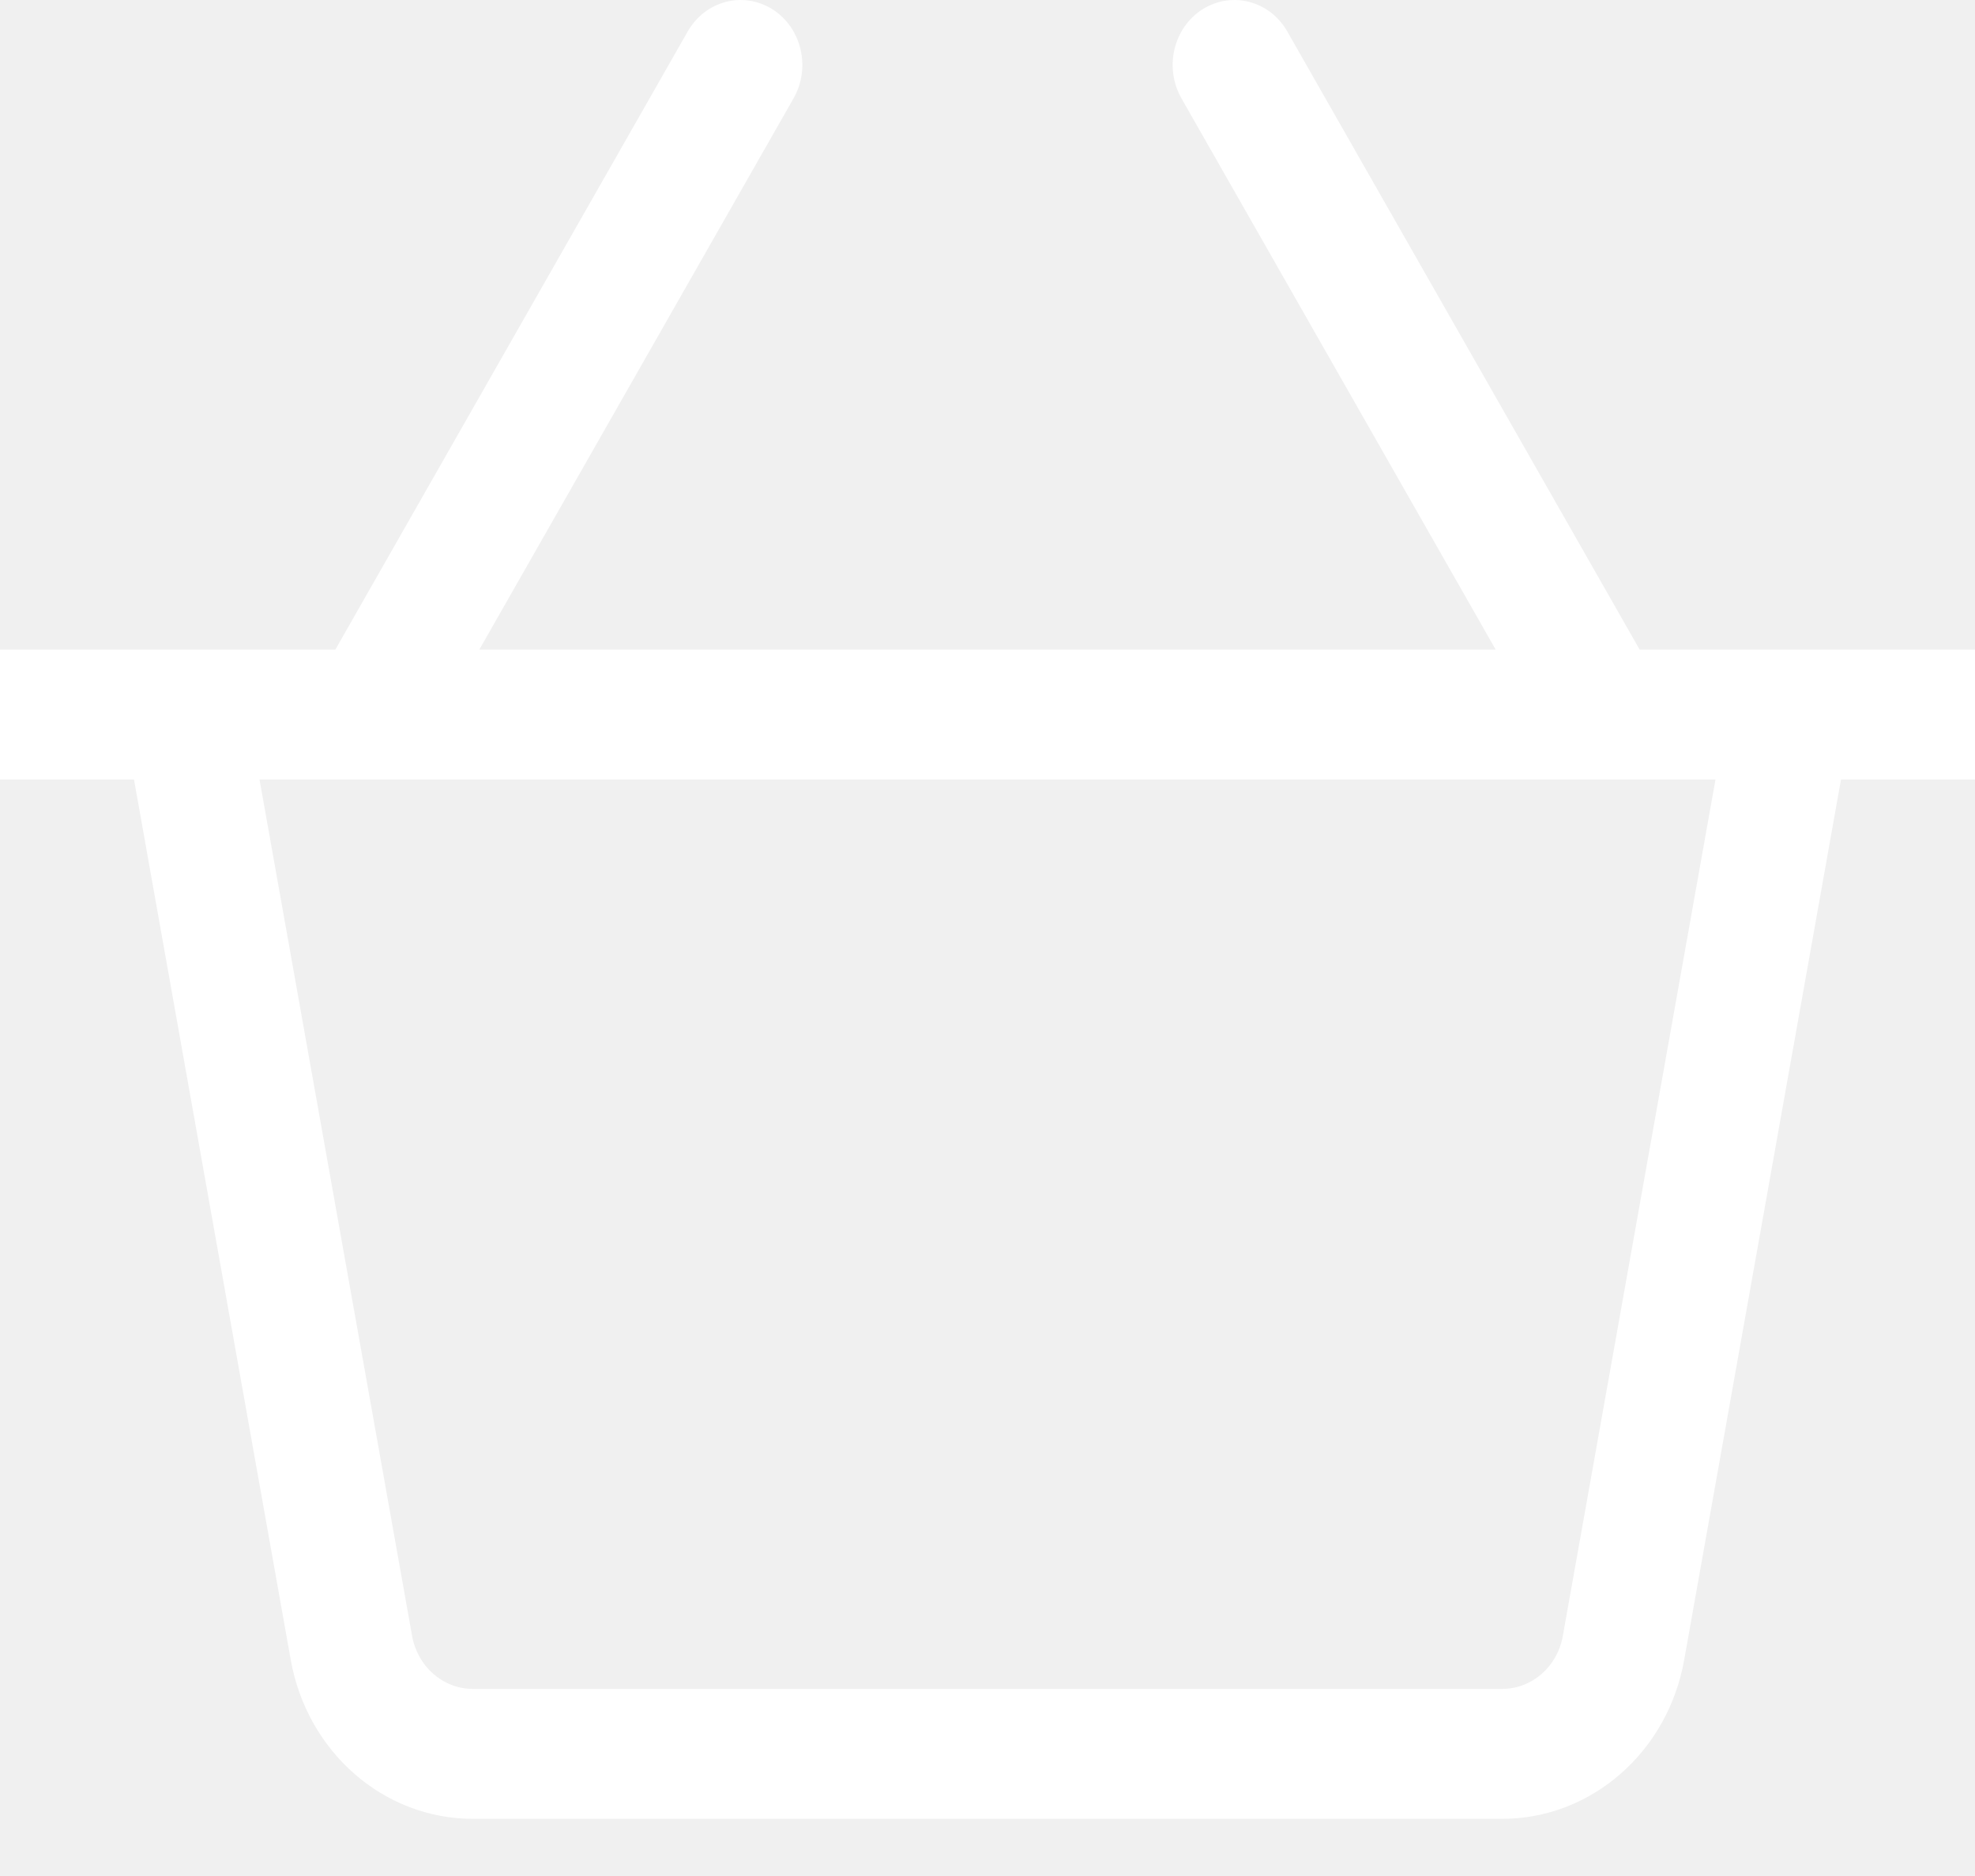
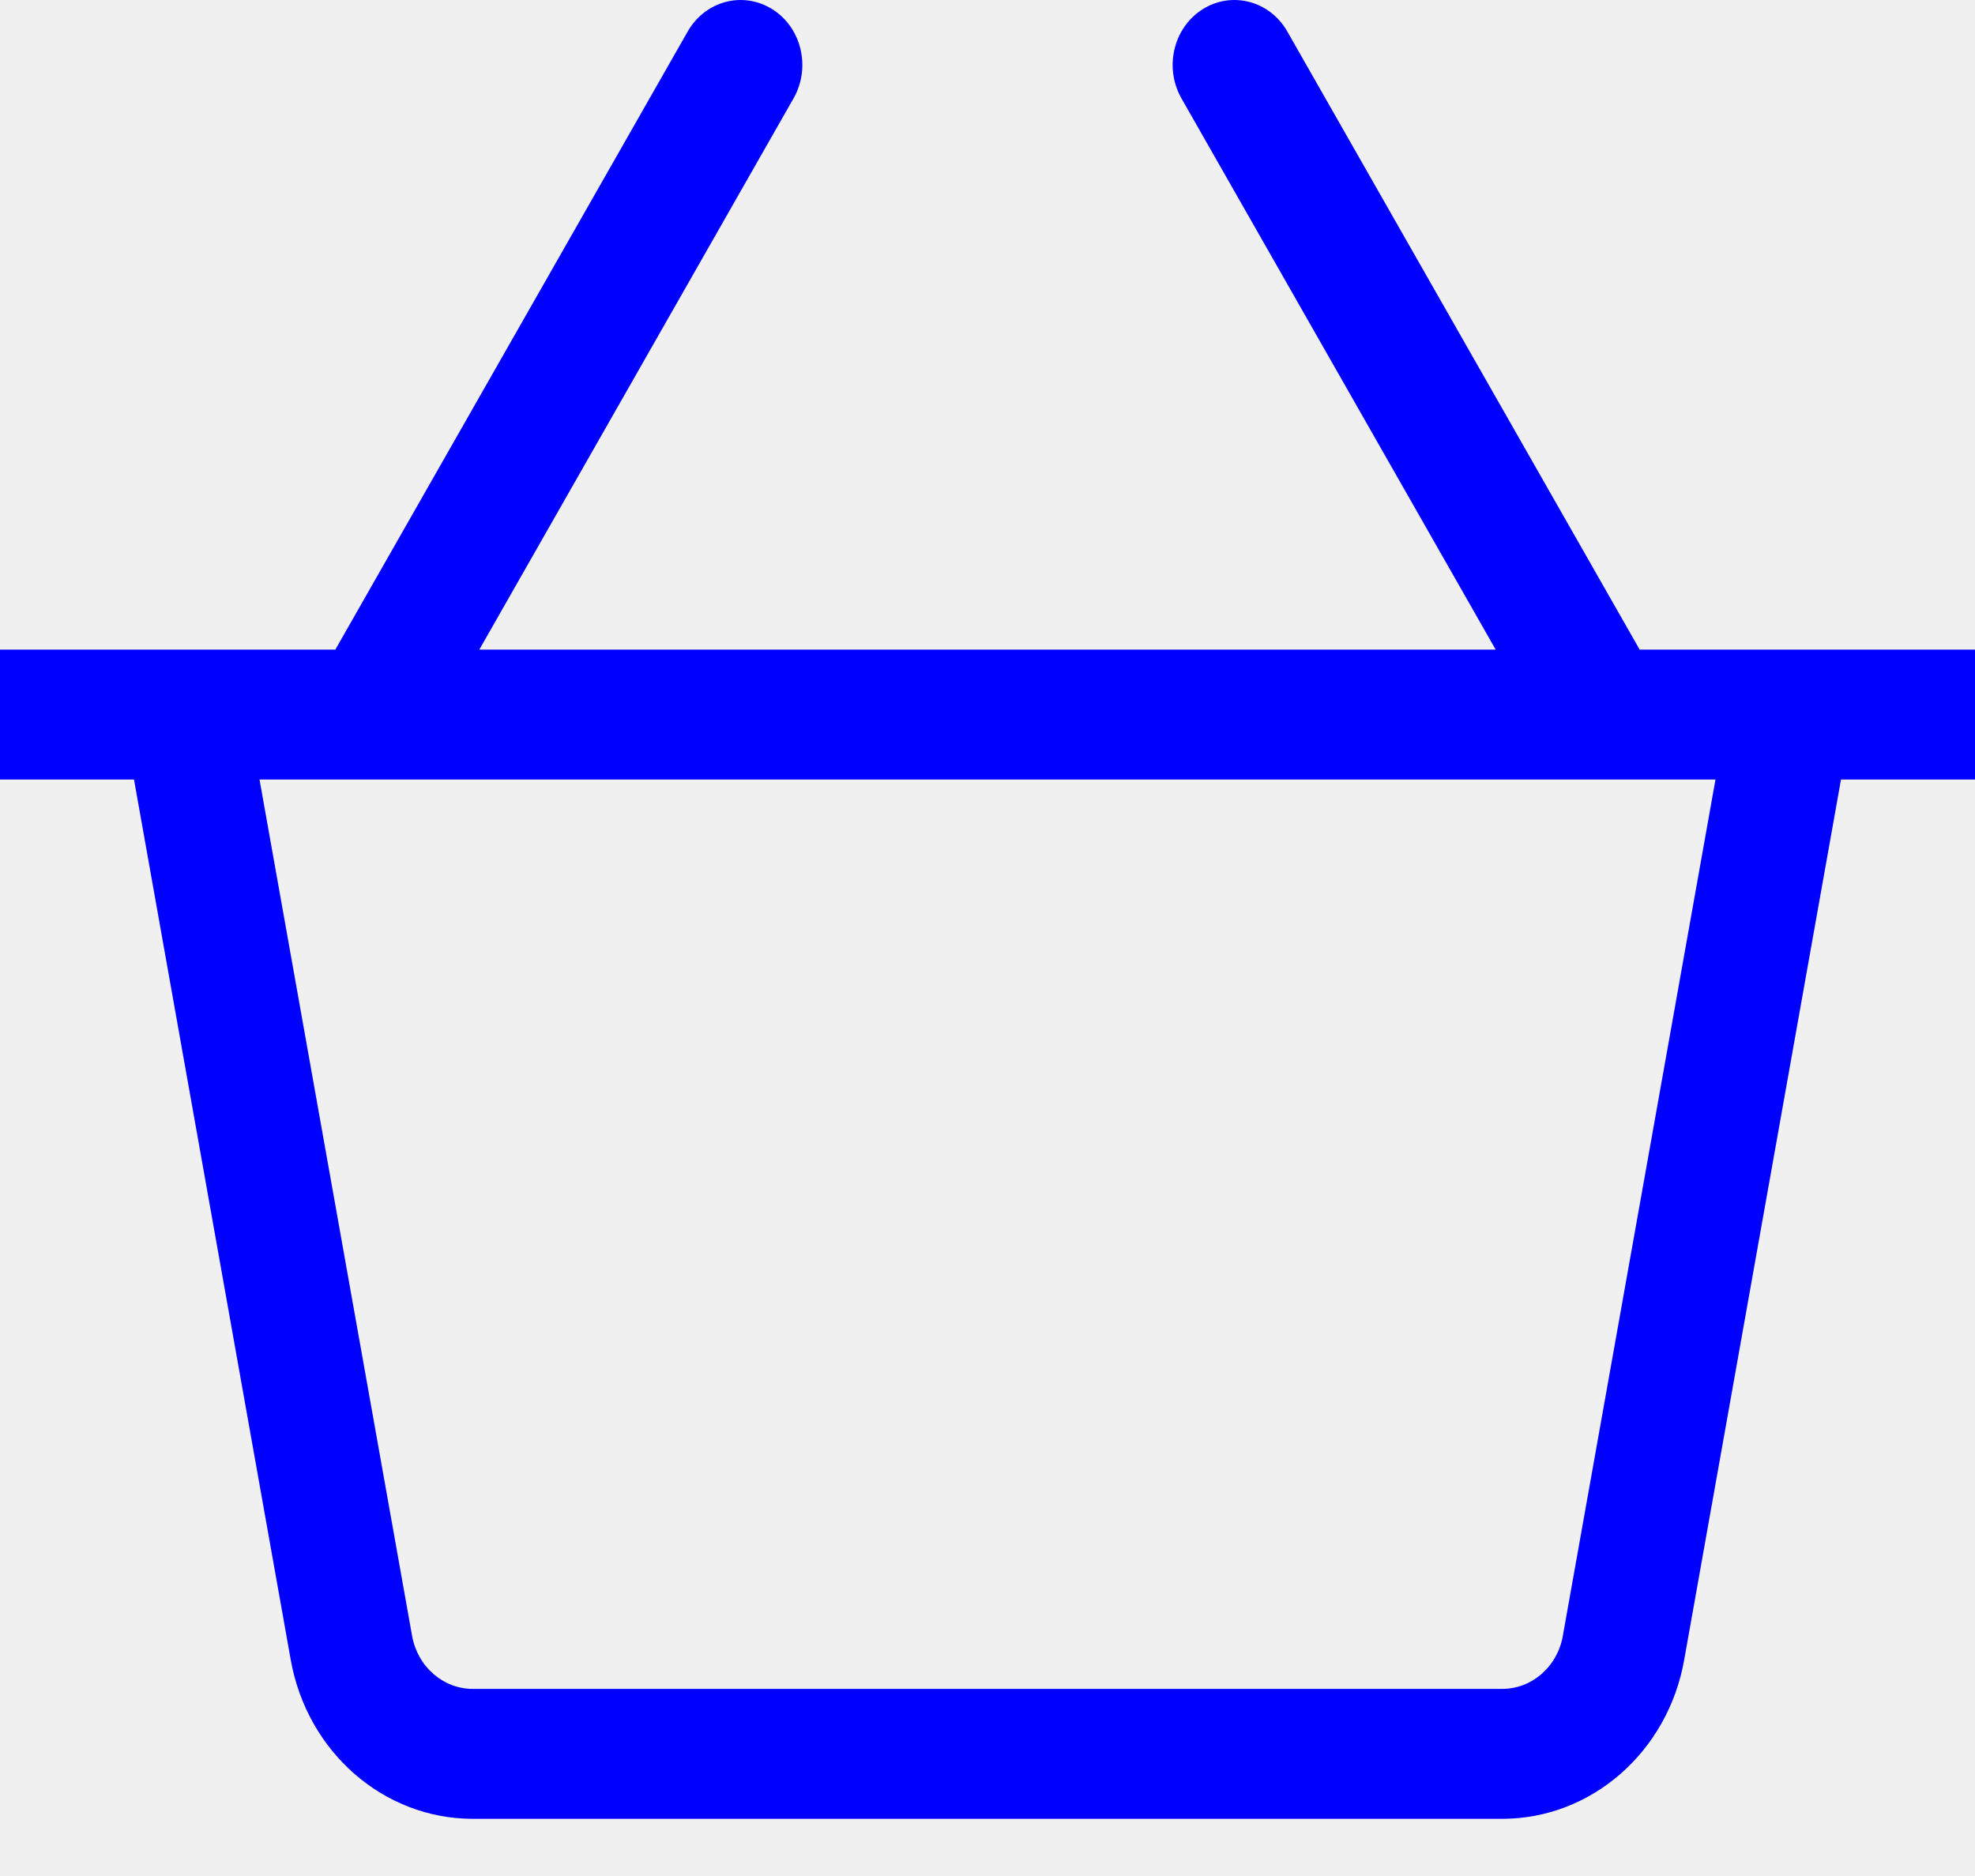
<svg xmlns="http://www.w3.org/2000/svg" width="20" height="19" viewBox="0 0 20 19" fill="none">
-   <path d="M20 6.579H16.604L13.036 0.319C12.859 0.008 12.475 -0.093 12.178 0.094C11.882 0.281 11.787 0.685 11.964 0.996L15.146 6.579H4.854L8.036 0.996C8.213 0.685 8.118 0.281 7.822 0.094C7.524 -0.093 7.142 0.008 6.964 0.319L3.396 6.579H0V7.895H1.357L2.944 16.81C3.11 17.744 3.885 18.421 4.788 18.421H15.212C16.114 18.421 16.89 17.744 17.055 16.811L18.643 7.895H20C20 7.895 20 6.579 20 6.579ZM15.826 16.569C15.771 16.88 15.513 17.105 15.212 17.105H4.788C4.487 17.105 4.229 16.88 4.173 16.568L2.628 7.895H17.372L15.826 16.569Z" fill="white" />
+   <path d="M20 6.579H16.604L13.036 0.319C12.859 0.008 12.475 -0.093 12.178 0.094C11.882 0.281 11.787 0.685 11.964 0.996L15.146 6.579H4.854L8.036 0.996C8.213 0.685 8.118 0.281 7.822 0.094C7.524 -0.093 7.142 0.008 6.964 0.319L3.396 6.579H0V7.895H1.357L2.944 16.81C3.11 17.744 3.885 18.421 4.788 18.421H15.212C16.114 18.421 16.89 17.744 17.055 16.811L18.643 7.895H20C20 7.895 20 6.579 20 6.579ZM15.826 16.569C15.771 16.88 15.513 17.105 15.212 17.105H4.788C4.487 17.105 4.229 16.88 4.173 16.568L2.628 7.895H17.372L15.826 16.569Z" fill="blue" />
</svg>
